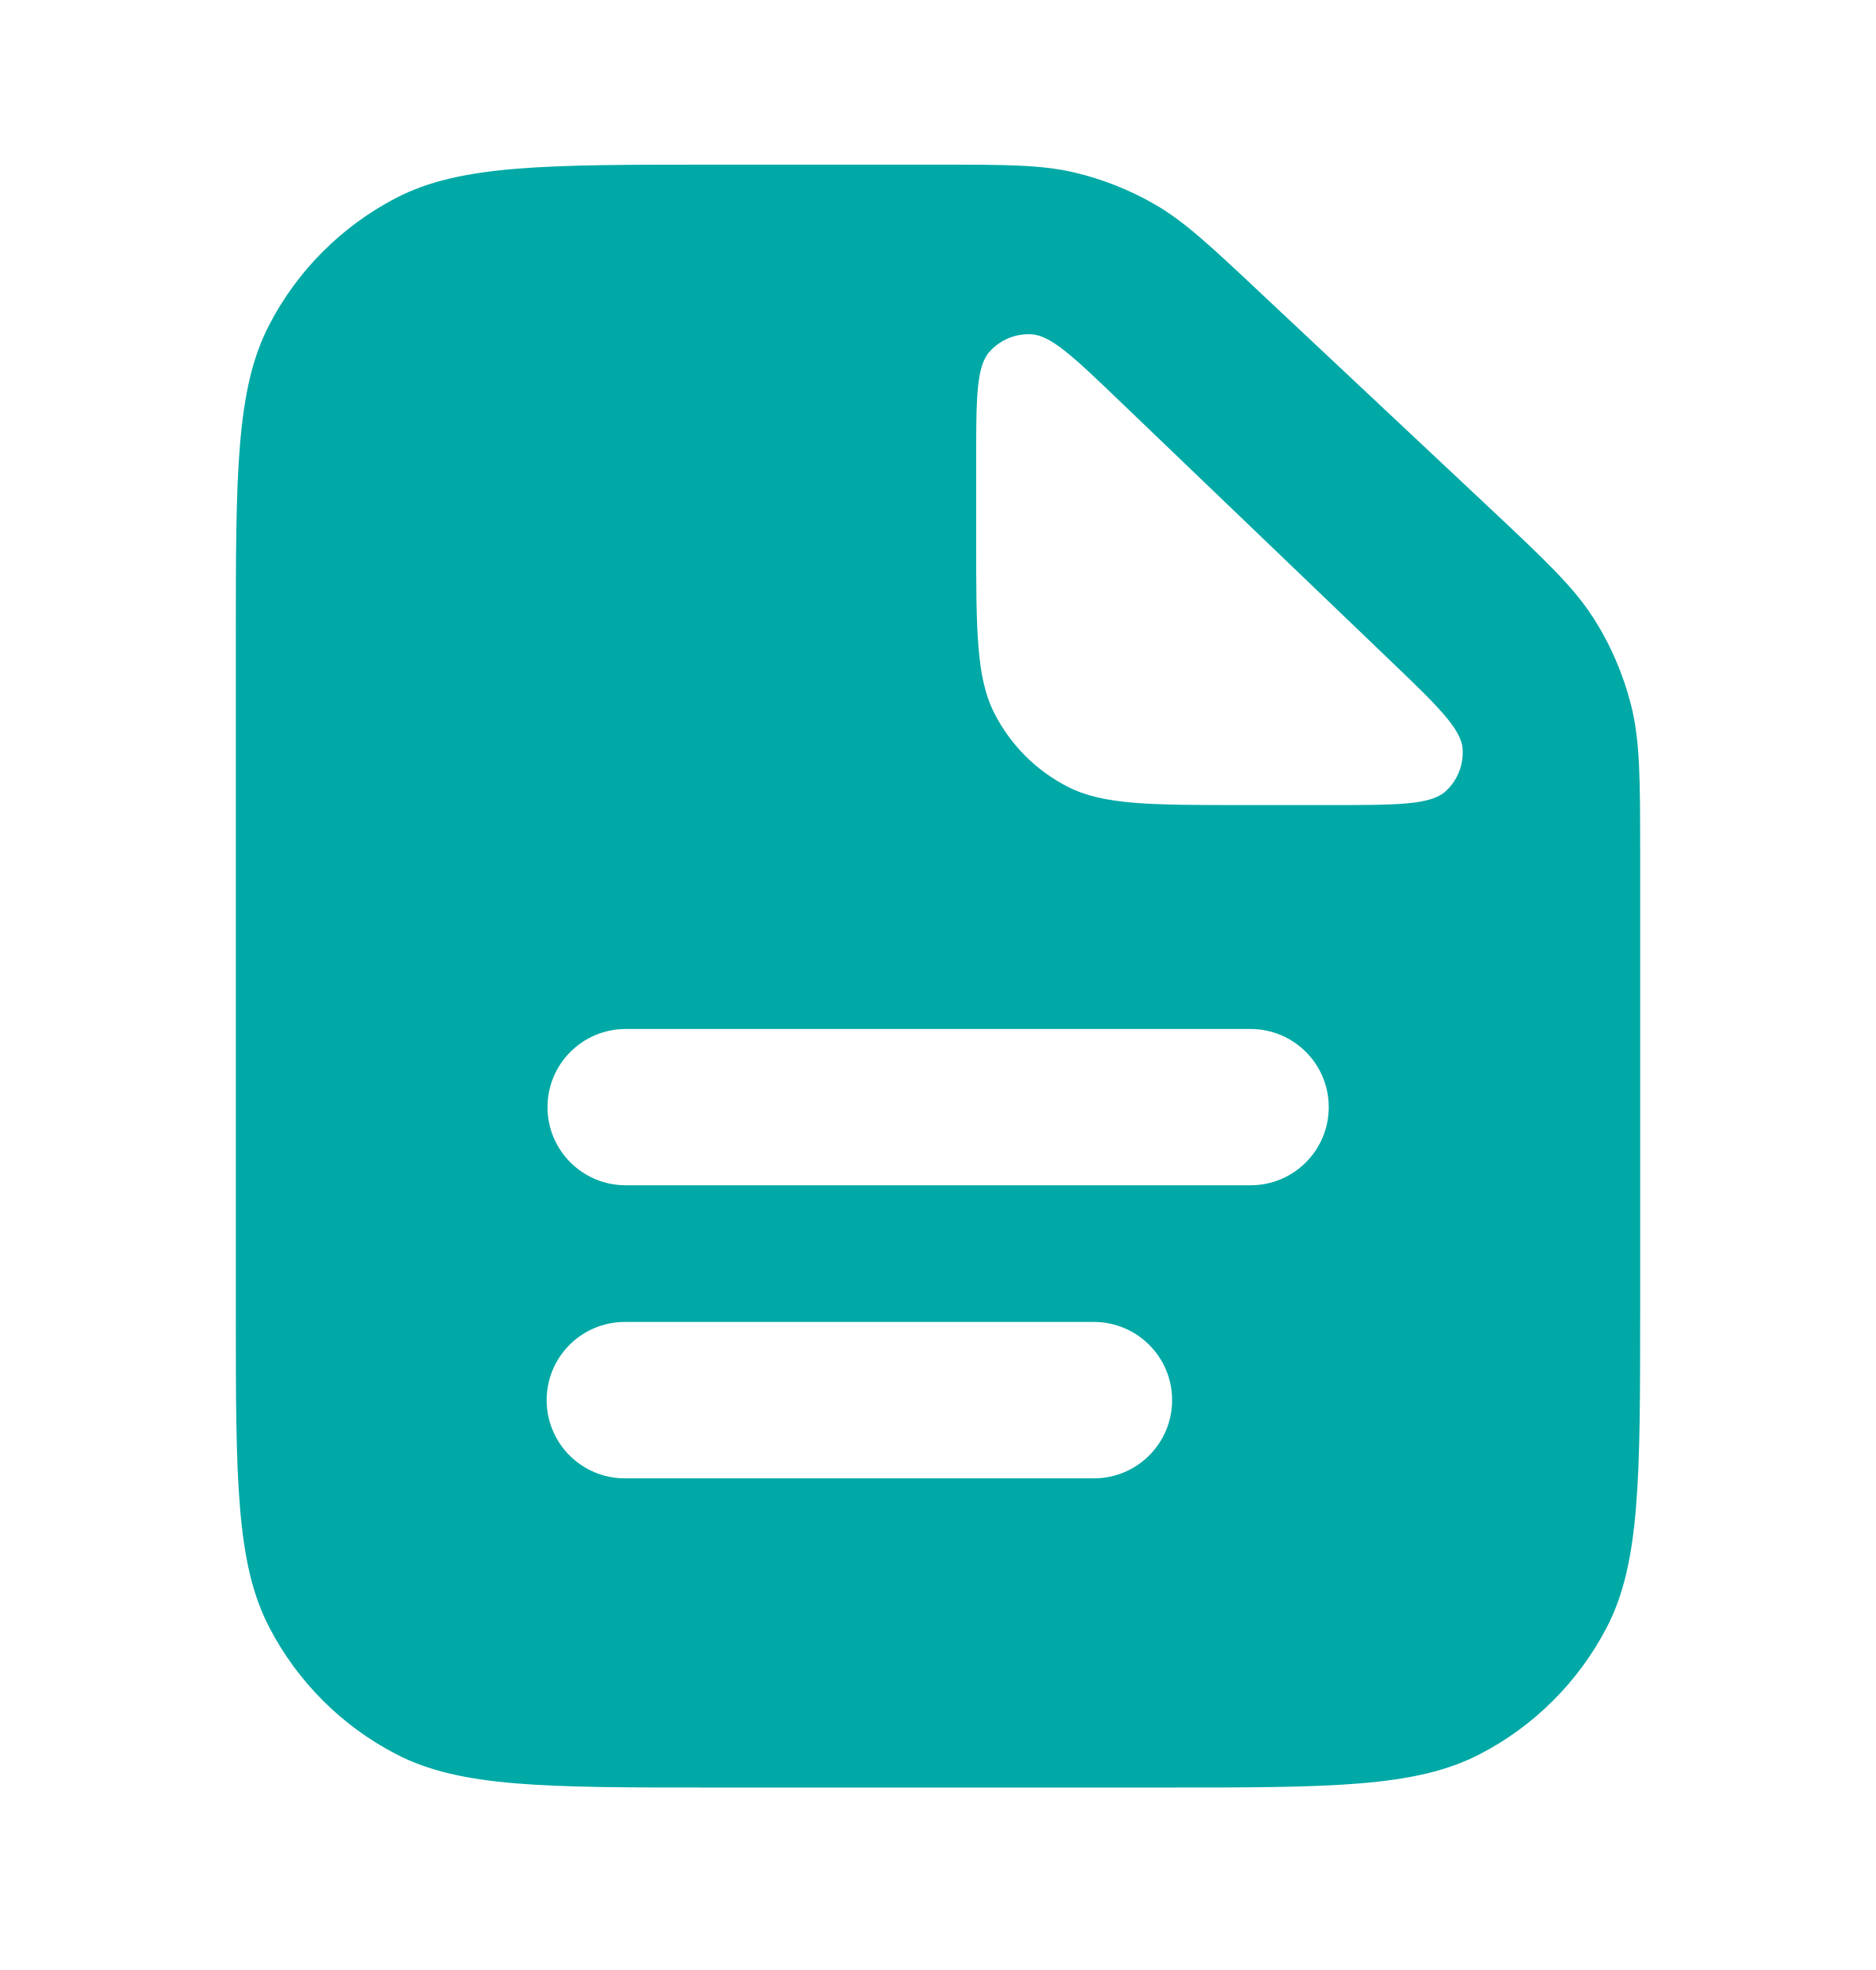
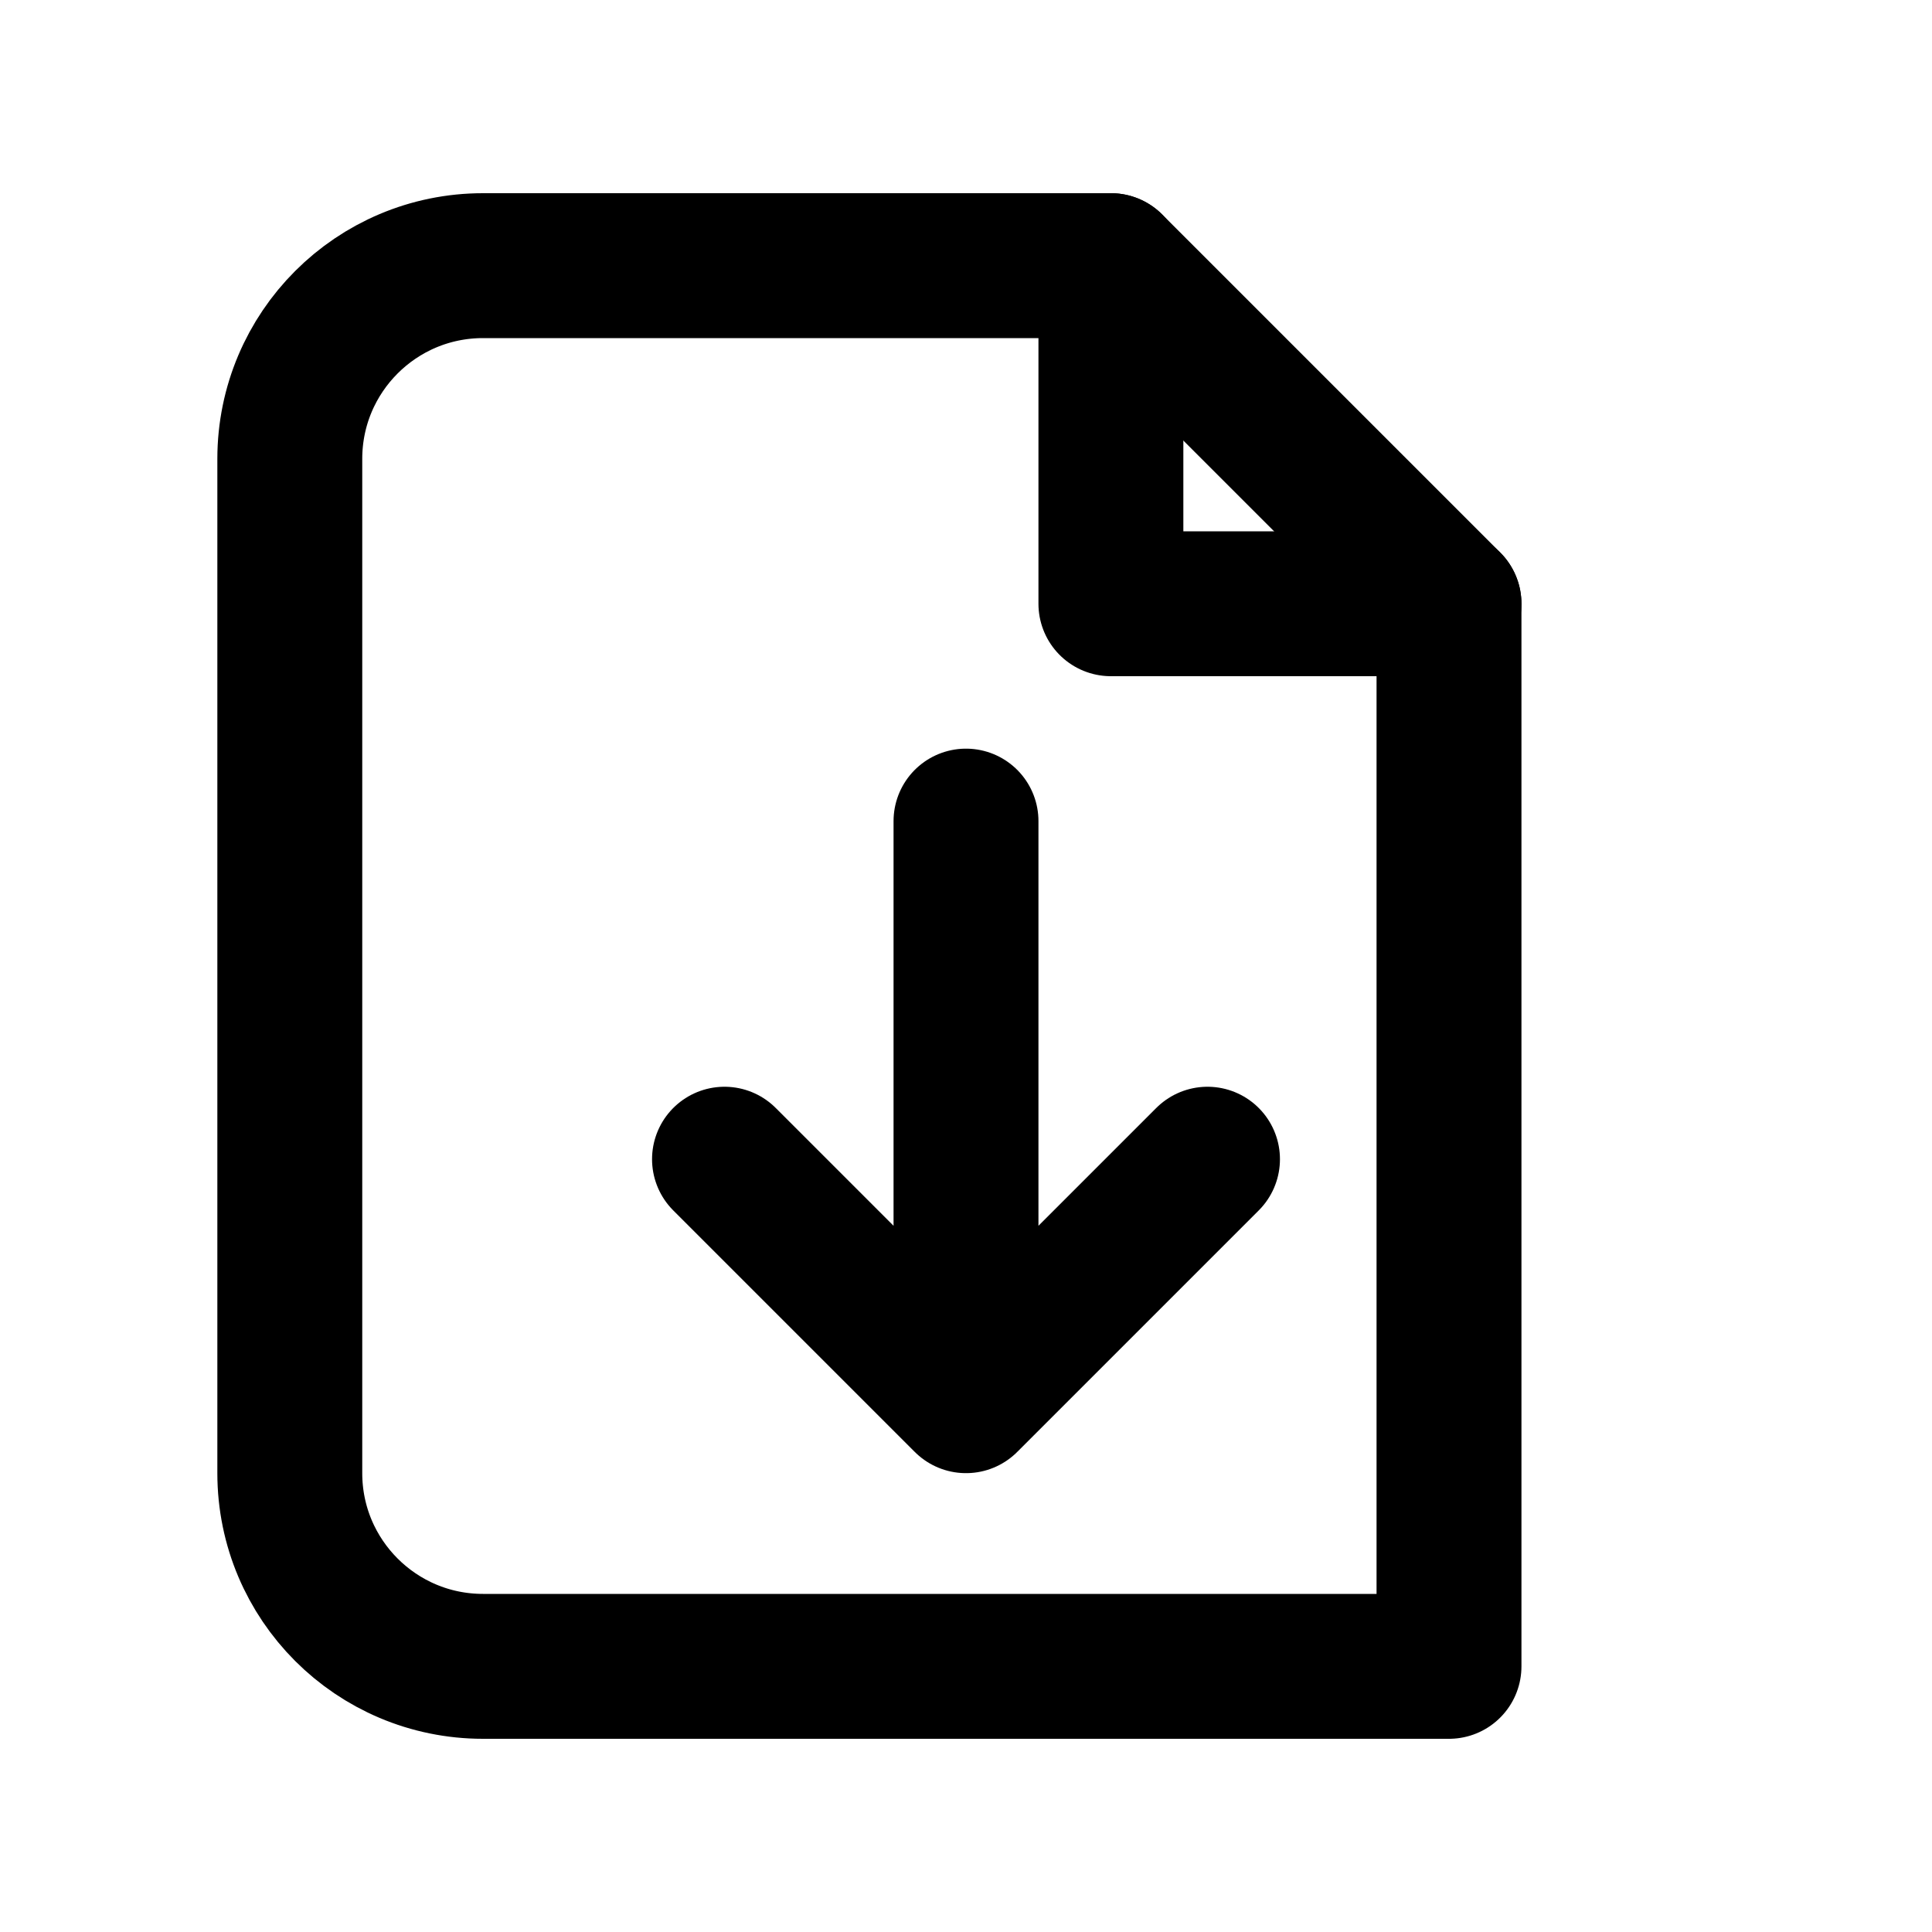
- <svg xmlns="http://www.w3.org/2000/svg" viewBox="0 0 20 21">
-   <path fill-rule="evenodd" clip-rule="evenodd" d="M12.314 2.18C12.63 2.363 12.905 2.621 13.454 3.137L15.878 5.412C16.477 5.975 16.776 6.256 16.989 6.59C17.171 6.874 17.305 7.186 17.388 7.512C17.486 7.896 17.486 8.307 17.486 9.129V13.957C17.486 15.76 17.486 16.662 17.13 17.348C16.829 17.926 16.358 18.398 15.779 18.698C15.093 19.055 14.191 19.055 12.388 19.055H7.612C5.809 19.055 4.907 19.055 4.221 18.698C3.643 18.398 3.171 17.926 2.871 17.348C2.514 16.662 2.514 15.76 2.514 13.957V6.853C2.514 5.05 2.514 4.148 2.871 3.462C3.171 2.883 3.643 2.412 4.221 2.111C4.907 1.755 5.809 1.755 7.612 1.755H9.964C10.718 1.755 11.095 1.755 11.451 1.838C11.754 1.909 12.044 2.024 12.314 2.18ZM11.944 4.282C11.45 3.808 11.203 3.571 10.99 3.563C10.822 3.556 10.659 3.625 10.548 3.751C10.407 3.91 10.407 4.253 10.407 4.938V5.72C10.407 6.722 10.407 7.223 10.602 7.605C10.774 7.942 11.047 8.215 11.384 8.387C11.766 8.582 12.267 8.582 13.269 8.582H14.169C14.89 8.582 15.25 8.582 15.411 8.436C15.538 8.321 15.605 8.154 15.593 7.982C15.578 7.766 15.318 7.517 14.797 7.018L11.944 4.282ZM5.837 11.802C5.837 11.342 6.21 10.969 6.671 10.969H13.333C13.793 10.969 14.166 11.342 14.166 11.802C14.166 12.262 13.793 12.635 13.333 12.635H6.671C6.21 12.635 5.837 12.262 5.837 11.802ZM5.828 14.925C5.828 14.465 6.201 14.092 6.661 14.092H11.662C12.123 14.092 12.496 14.465 12.496 14.925C12.496 15.386 12.123 15.759 11.662 15.759H6.661C6.201 15.759 5.828 15.386 5.828 14.925Z" fill="#00A9A6" />
+ <svg xmlns="http://www.w3.org/2000/svg" viewBox="0 0 20 20">
+   <g fill="none" stroke="currentColor" stroke-width="1.5" stroke-linecap="round" stroke-linejoin="round">
+     <path d="M5 2.75h6.5L15 6.25v11H5a2 2 0 0 1-2-2V4.75a2 2 0 0 1 2-2Z" />
+     <path d="M11.5 2.75v3.5H15M10 8.5v6M7.5 12l2.5 2.5 2.5-2.5" />
+   </g>
</svg>
